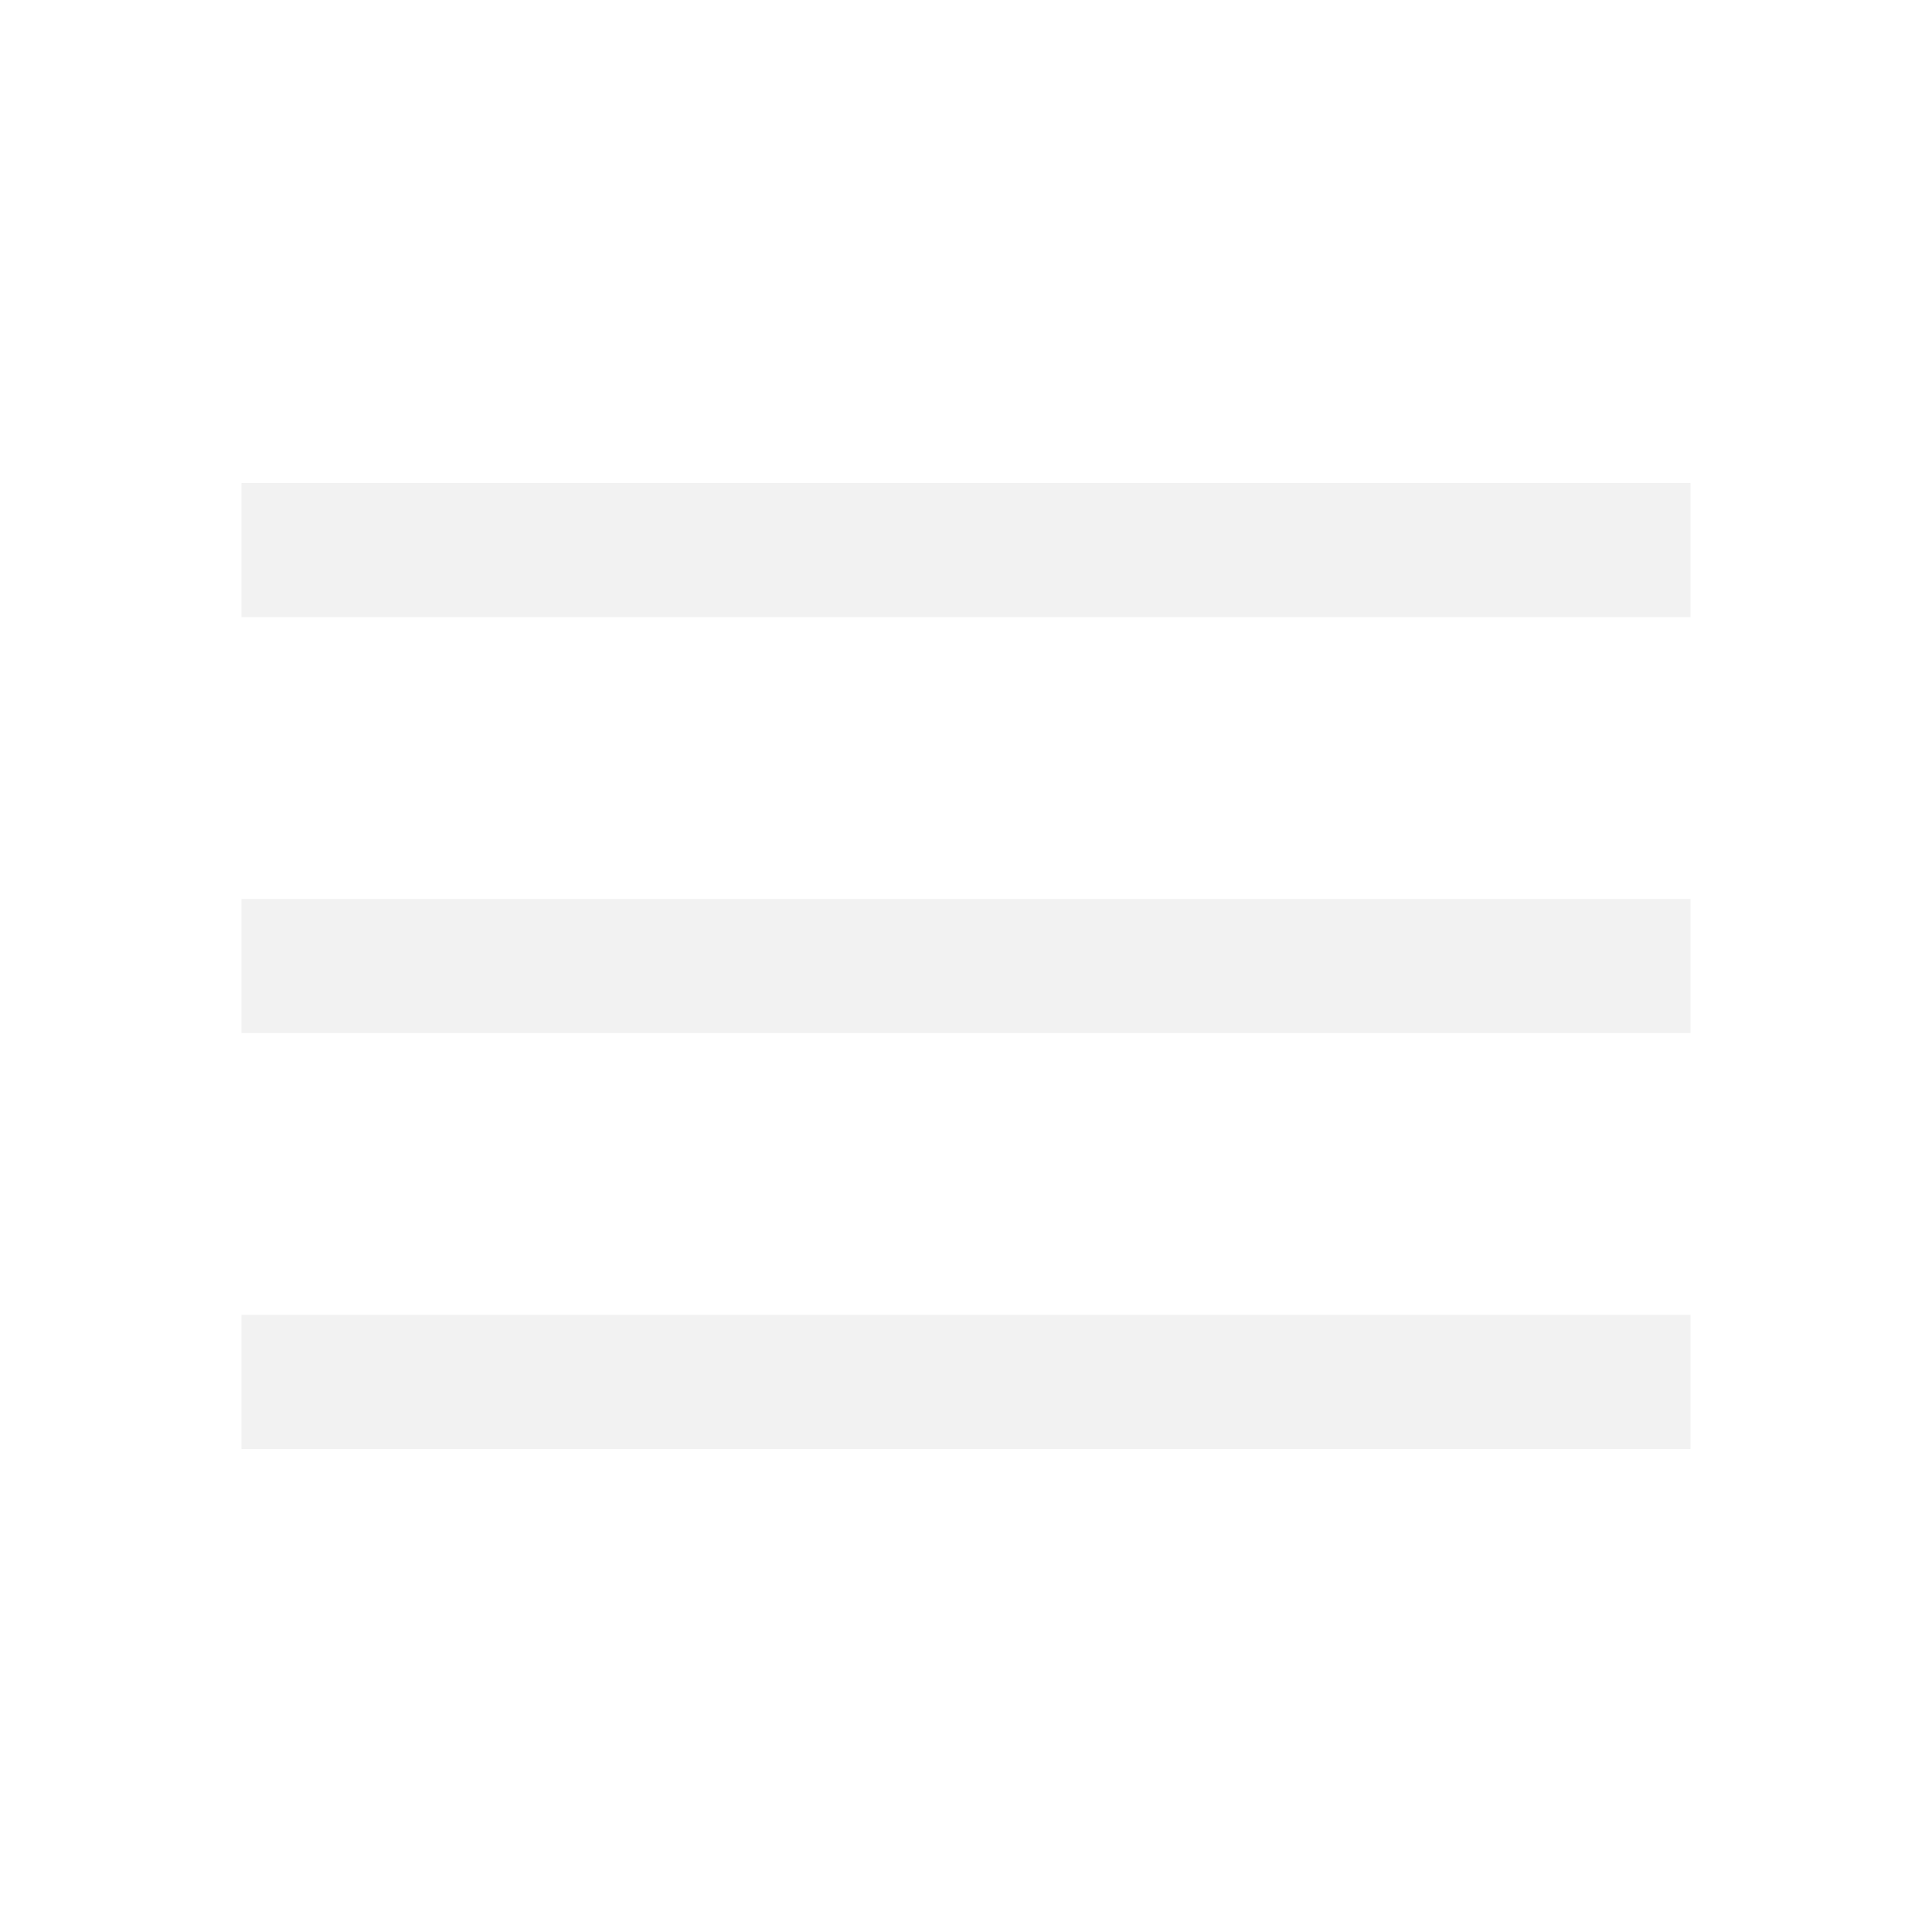
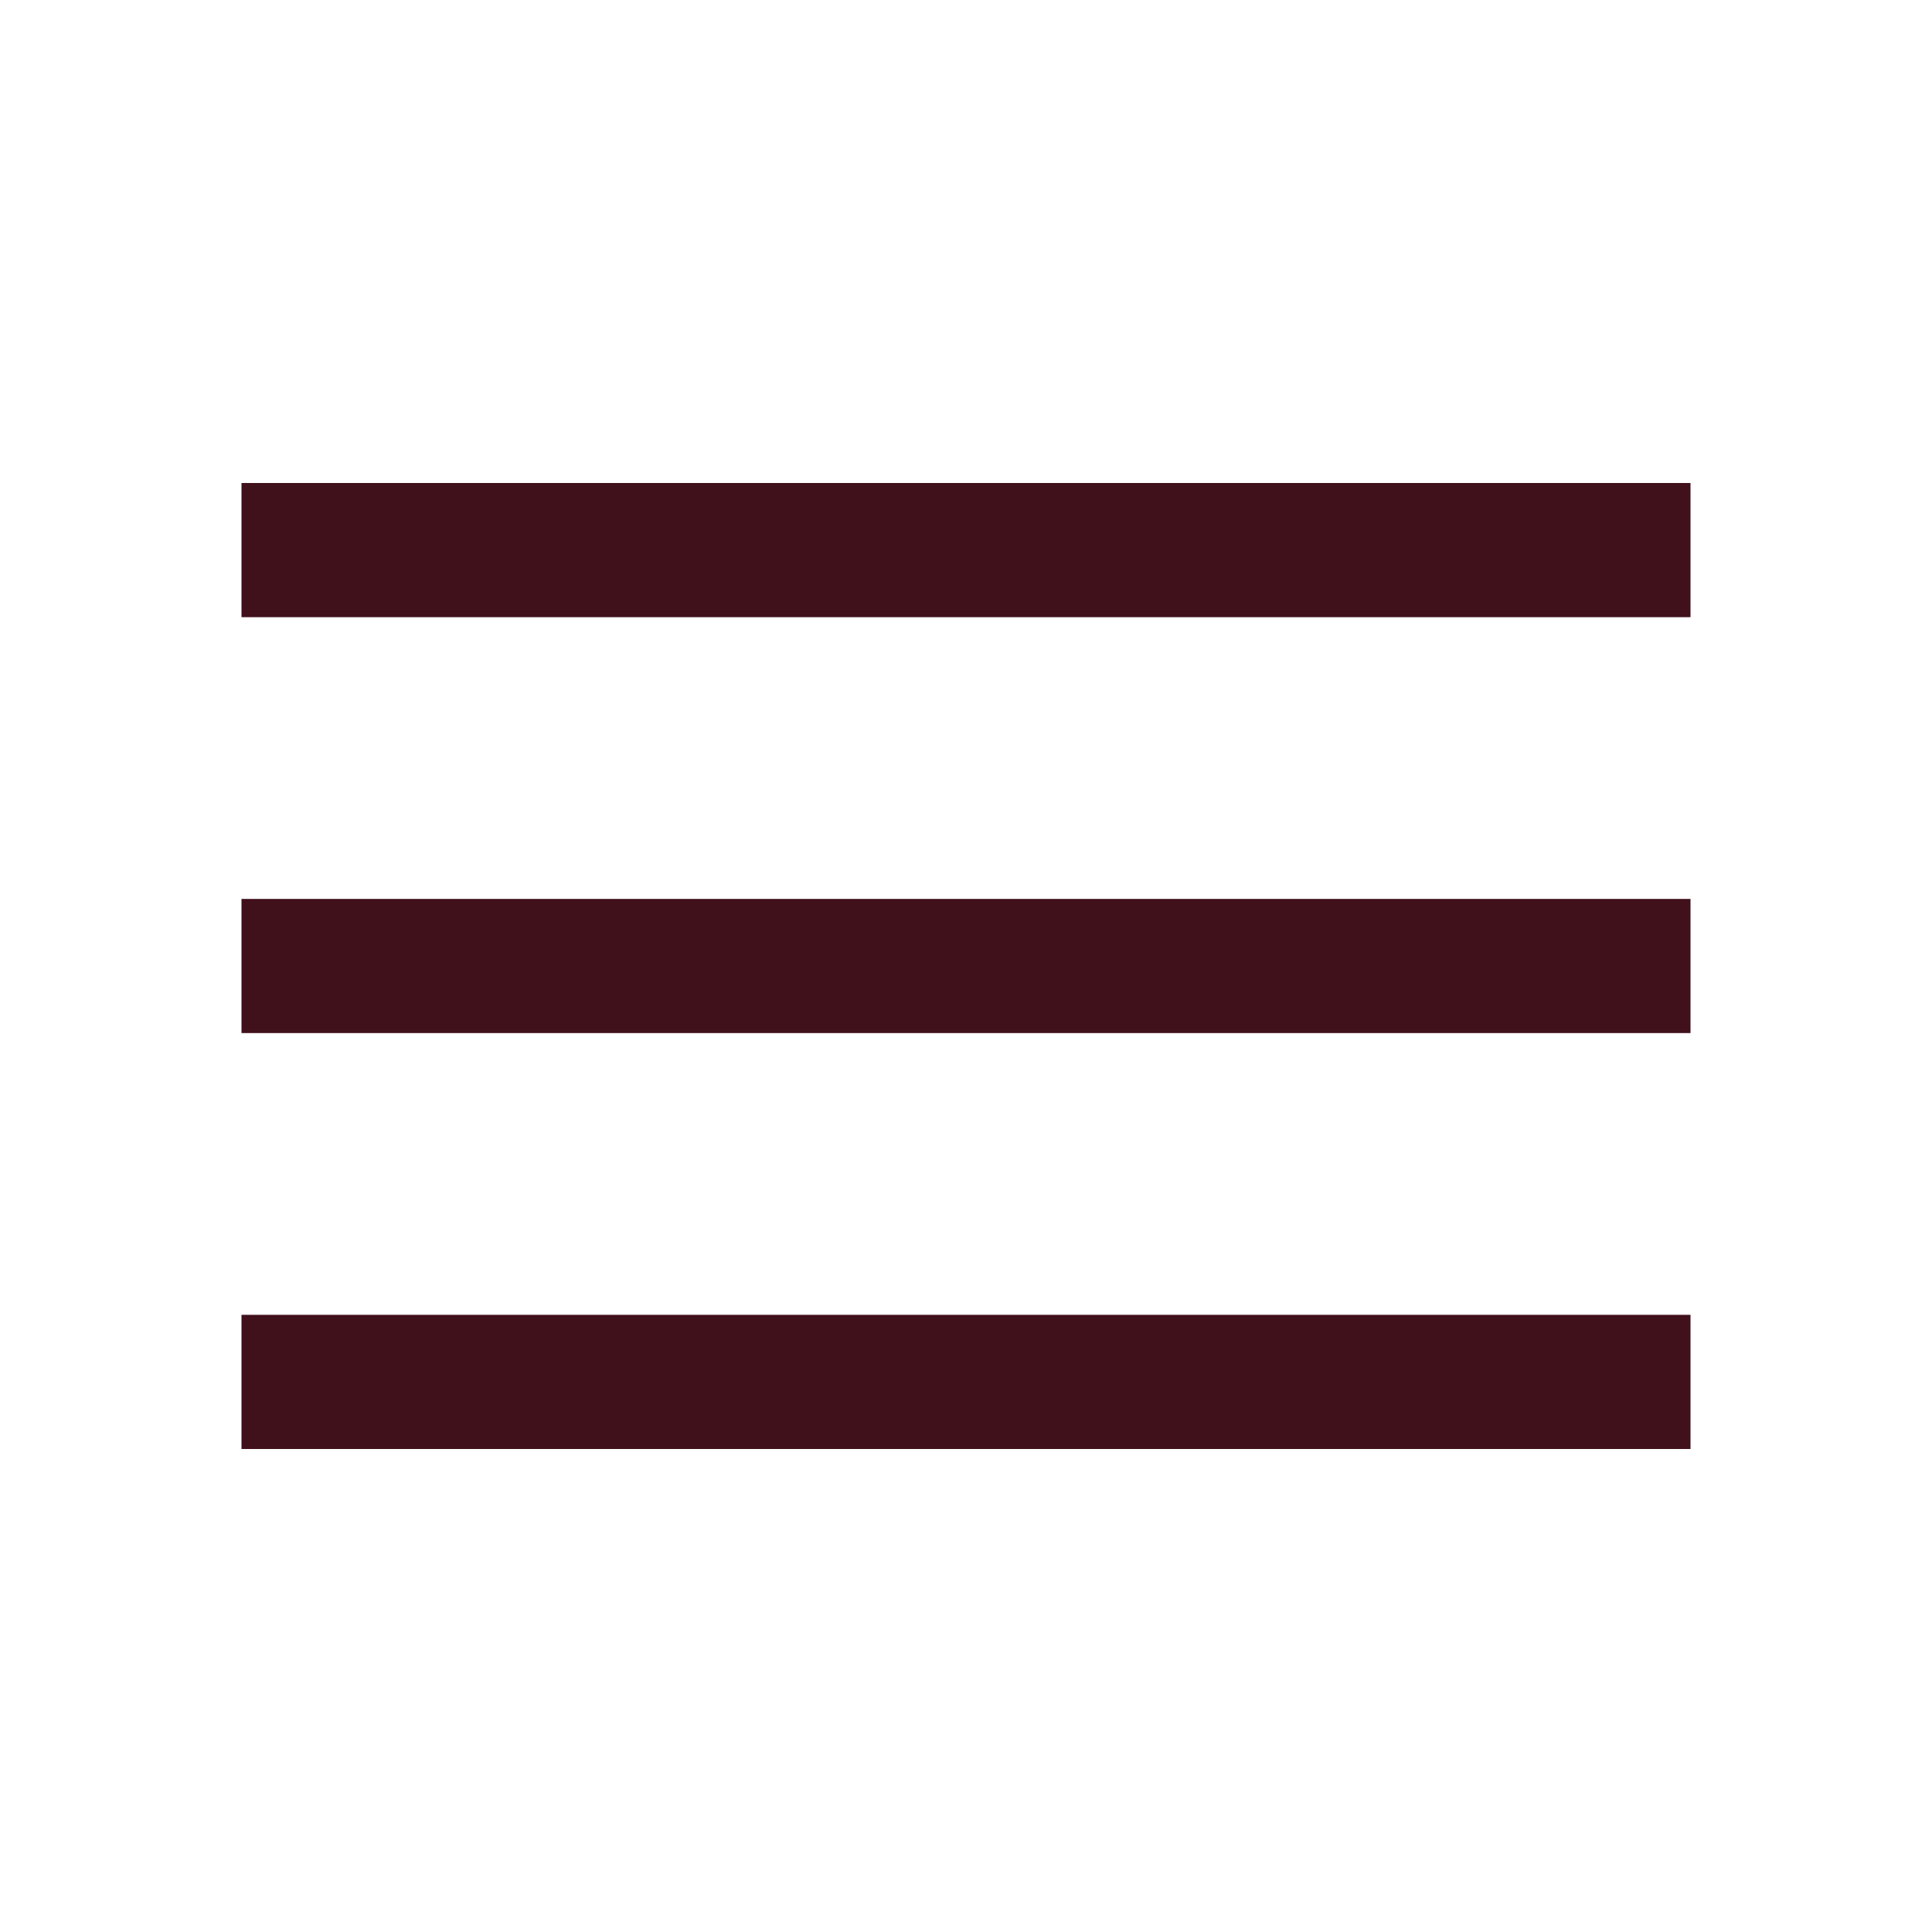
- <svg xmlns="http://www.w3.org/2000/svg" height="40px" viewBox="0 -960 960 960" width="40px" fill="#F2F2F2">
+ <svg xmlns="http://www.w3.org/2000/svg" height="40px" viewBox="0 -960 960 960" width="40px" fill="#40101b">
  <path d="M120-240v-66.67h720V-240H120Zm0-206.67v-66.66h720v66.66H120Zm0-206.66V-720h720v66.67H120Z" />
</svg>
